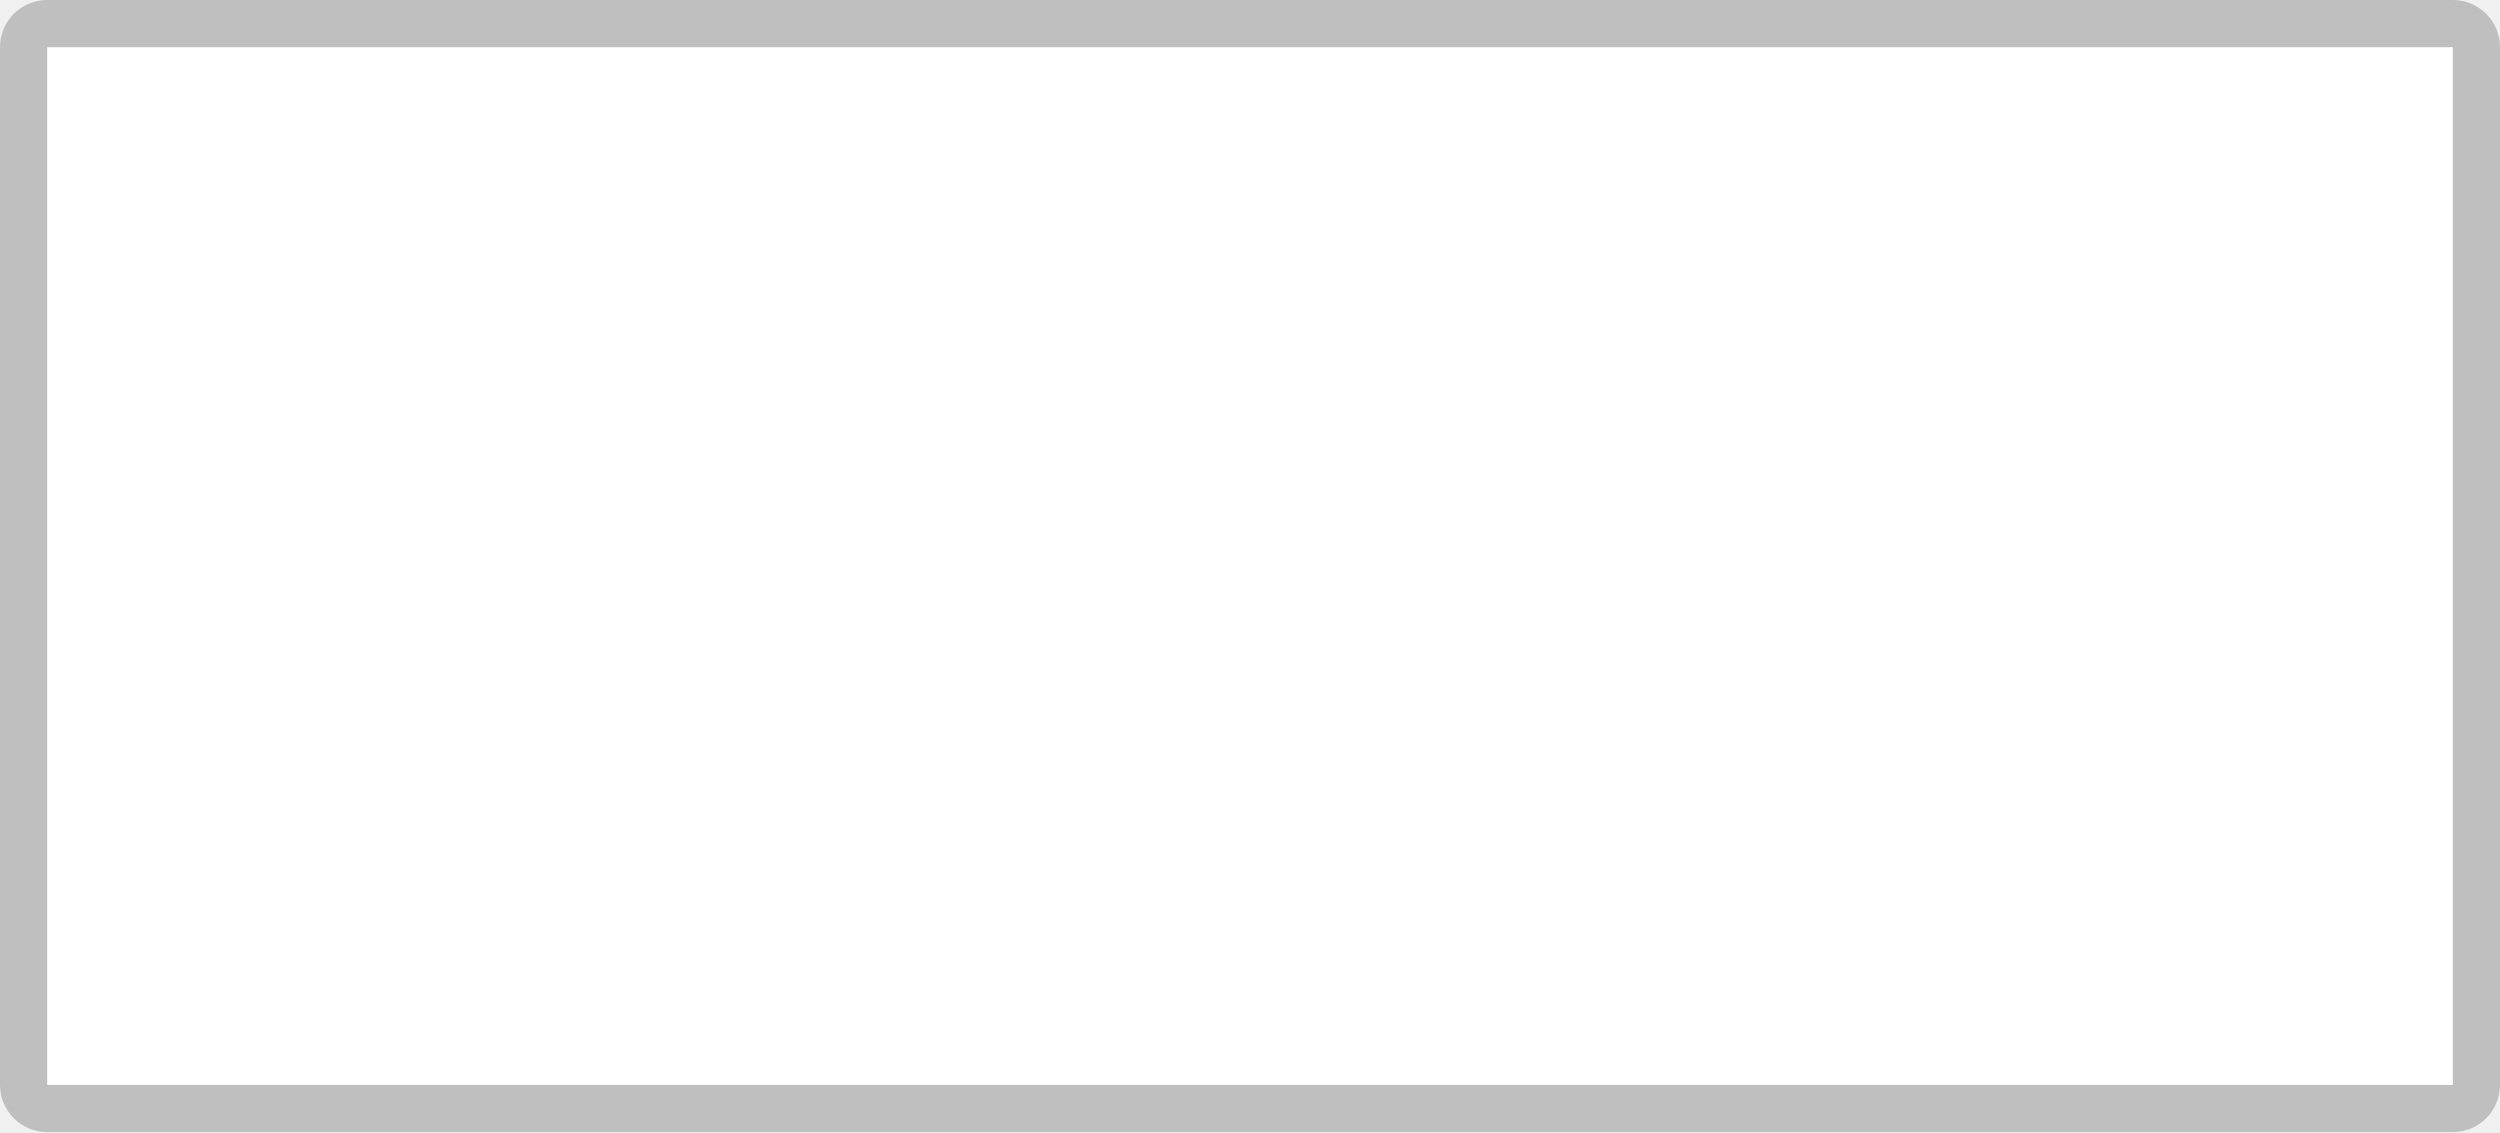
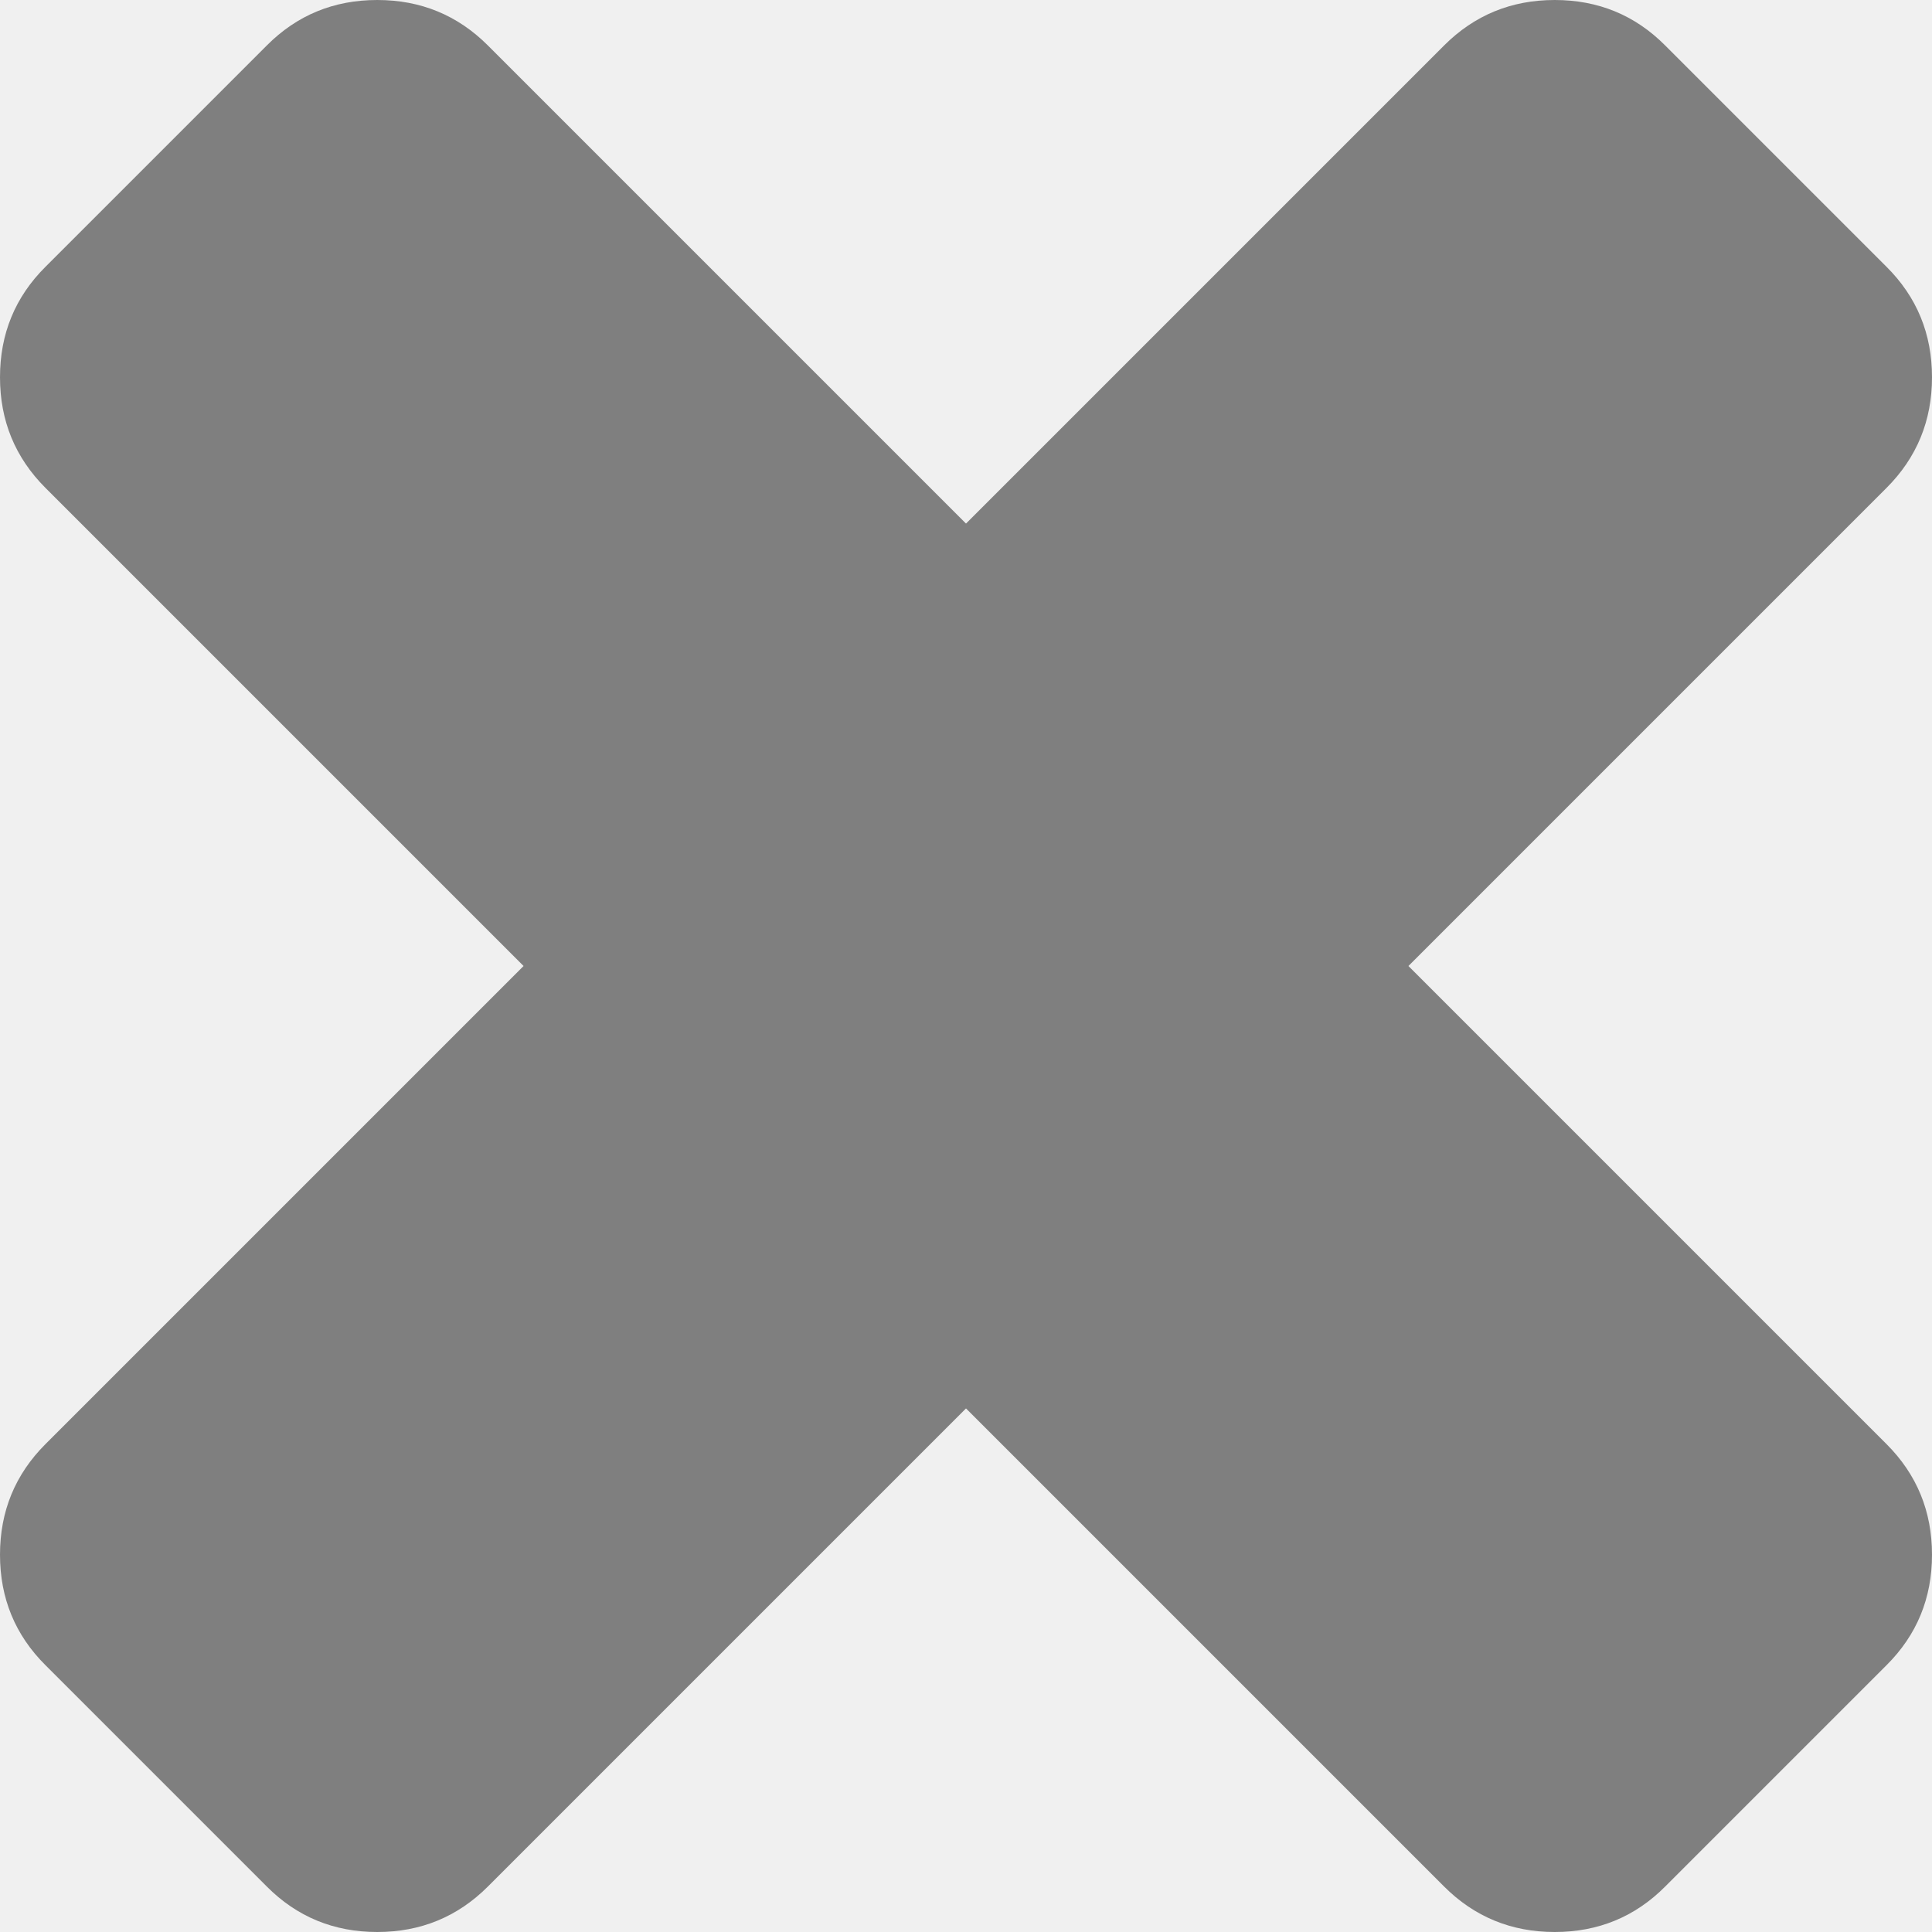
- <svg xmlns="http://www.w3.org/2000/svg" version="1.1" width="53px" height="24px">
-   <g transform="matrix(1 0 0 1 -382 -2076 )">
-     <path d="M 383 2077  L 434 2077  L 434 2099  L 383 2099  L 383 2077  Z " fill-rule="nonzero" fill="#ffffff" stroke="none" />
-     <path d="M 382.5 2077  A 0.5 0.5 0 0 1 383 2076.5 L 434 2076.5  A 0.5 0.5 0 0 1 434.5 2077 L 434.5 2099  A 0.5 0.5 0 0 1 434 2099.5 L 383 2099.5  A 0.5 0.5 0 0 1 382.5 2099 L 382.5 2077  Z " stroke-width="1" stroke="#aaaaaa" fill="none" stroke-opacity="0.702" />
+ <svg xmlns="http://www.w3.org/2000/svg" version="1.1" width="11px" height="11px">
+   <g transform="matrix(1 0 0 1 -492 -1991 )">
+     <path d="M 10.741 8.222  C 10.914 8.395  11 8.605  11 8.852  C 11 9.099  10.914 9.309  10.741 9.481  L 9.481 10.741  C 9.309 10.914  9.099 11  8.852 11  C 8.605 11  8.395 10.914  8.222 10.741  L 5.5 8.019  L 2.778 10.741  C 2.605 10.914  2.395 11  2.148 11  C 1.901 11  1.691 10.914  1.519 10.741  L 0.259 9.481  C 0.086 9.309  0 9.099  0 8.852  C 0 8.605  0.086 8.395  0.259 8.222  L 2.981 5.5  L 0.259 2.778  C 0.086 2.605  0 2.395  0 2.148  C 0 1.901  0.086 1.691  0.259 1.519  L 1.519 0.259  C 1.691 0.086  1.901 0  2.148 0  C 2.395 0  2.605 0.086  2.778 0.259  L 5.5 2.981  L 8.222 0.259  C 8.395 0.086  8.605 0  8.852 0  C 9.099 0  9.309 0.086  9.481 0.259  L 10.741 1.519  C 10.914 1.691  11 1.901  11 2.148  C 11 2.395  10.914 2.605  10.741 2.778  L 8.019 5.5  L 10.741 8.222  Z " fill-rule="nonzero" fill="#7f7f7f" stroke="none" transform="matrix(1 0 0 1 492 1991 )" />
  </g>
</svg>
